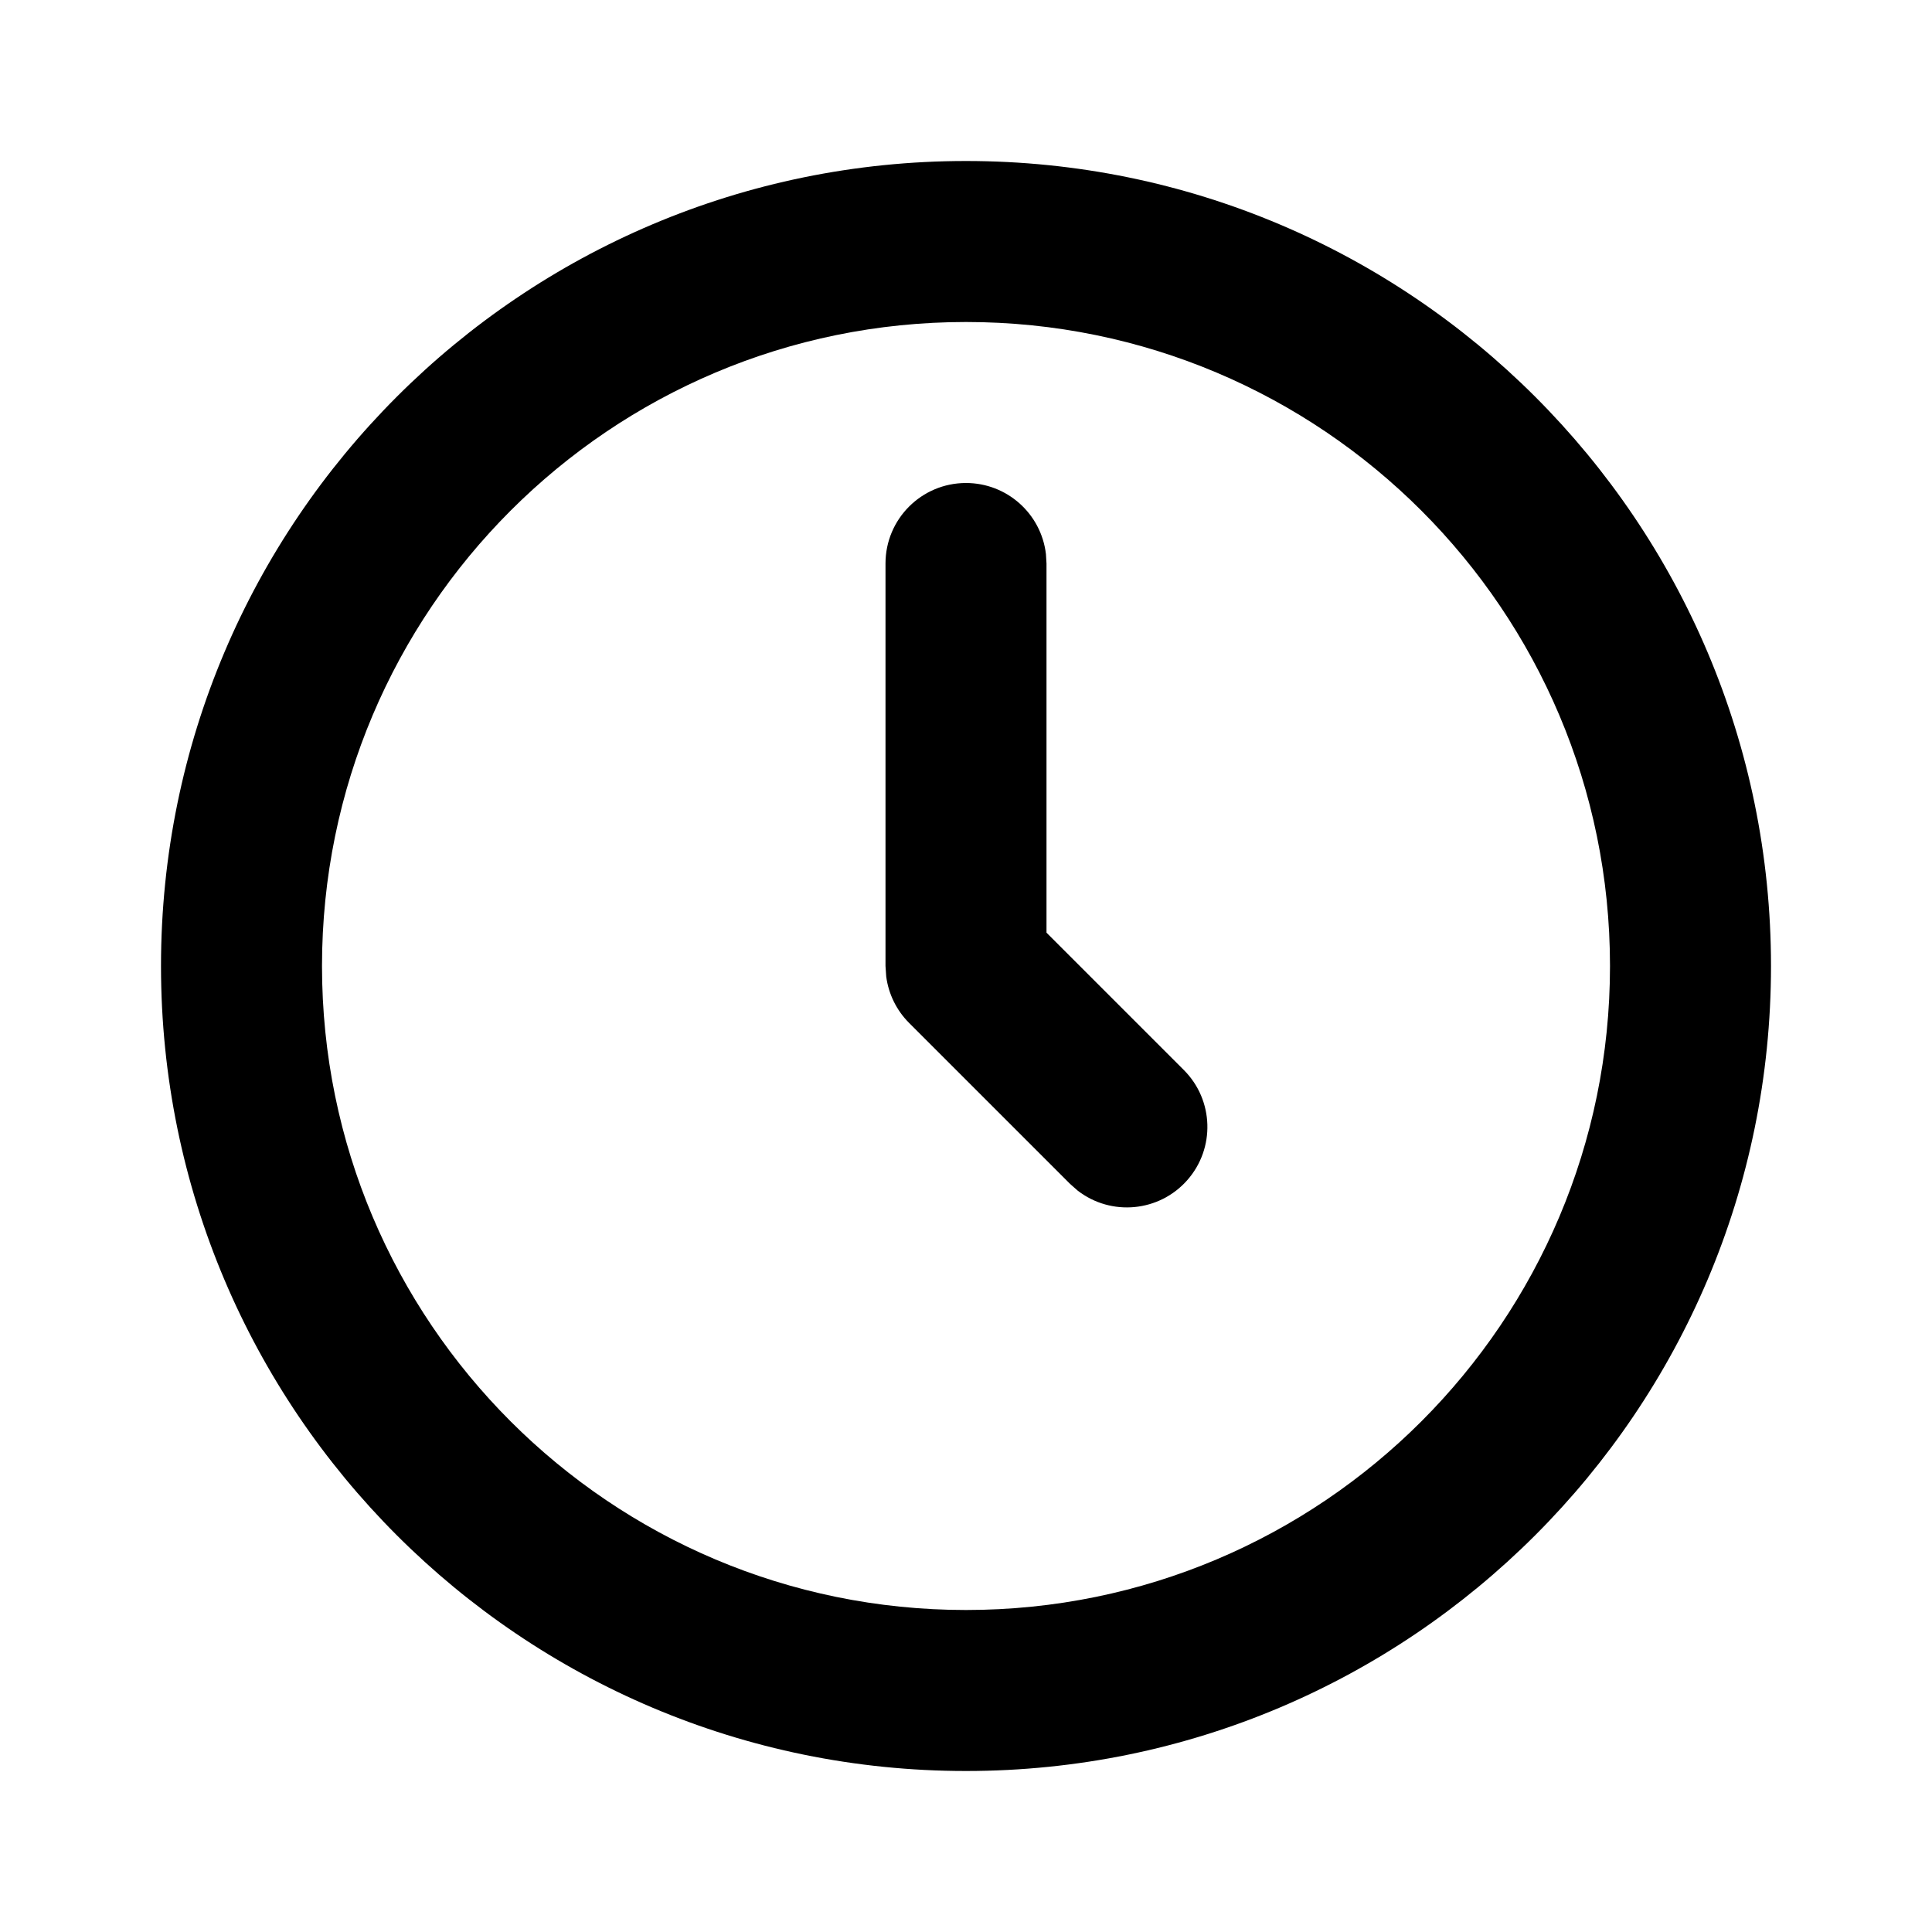
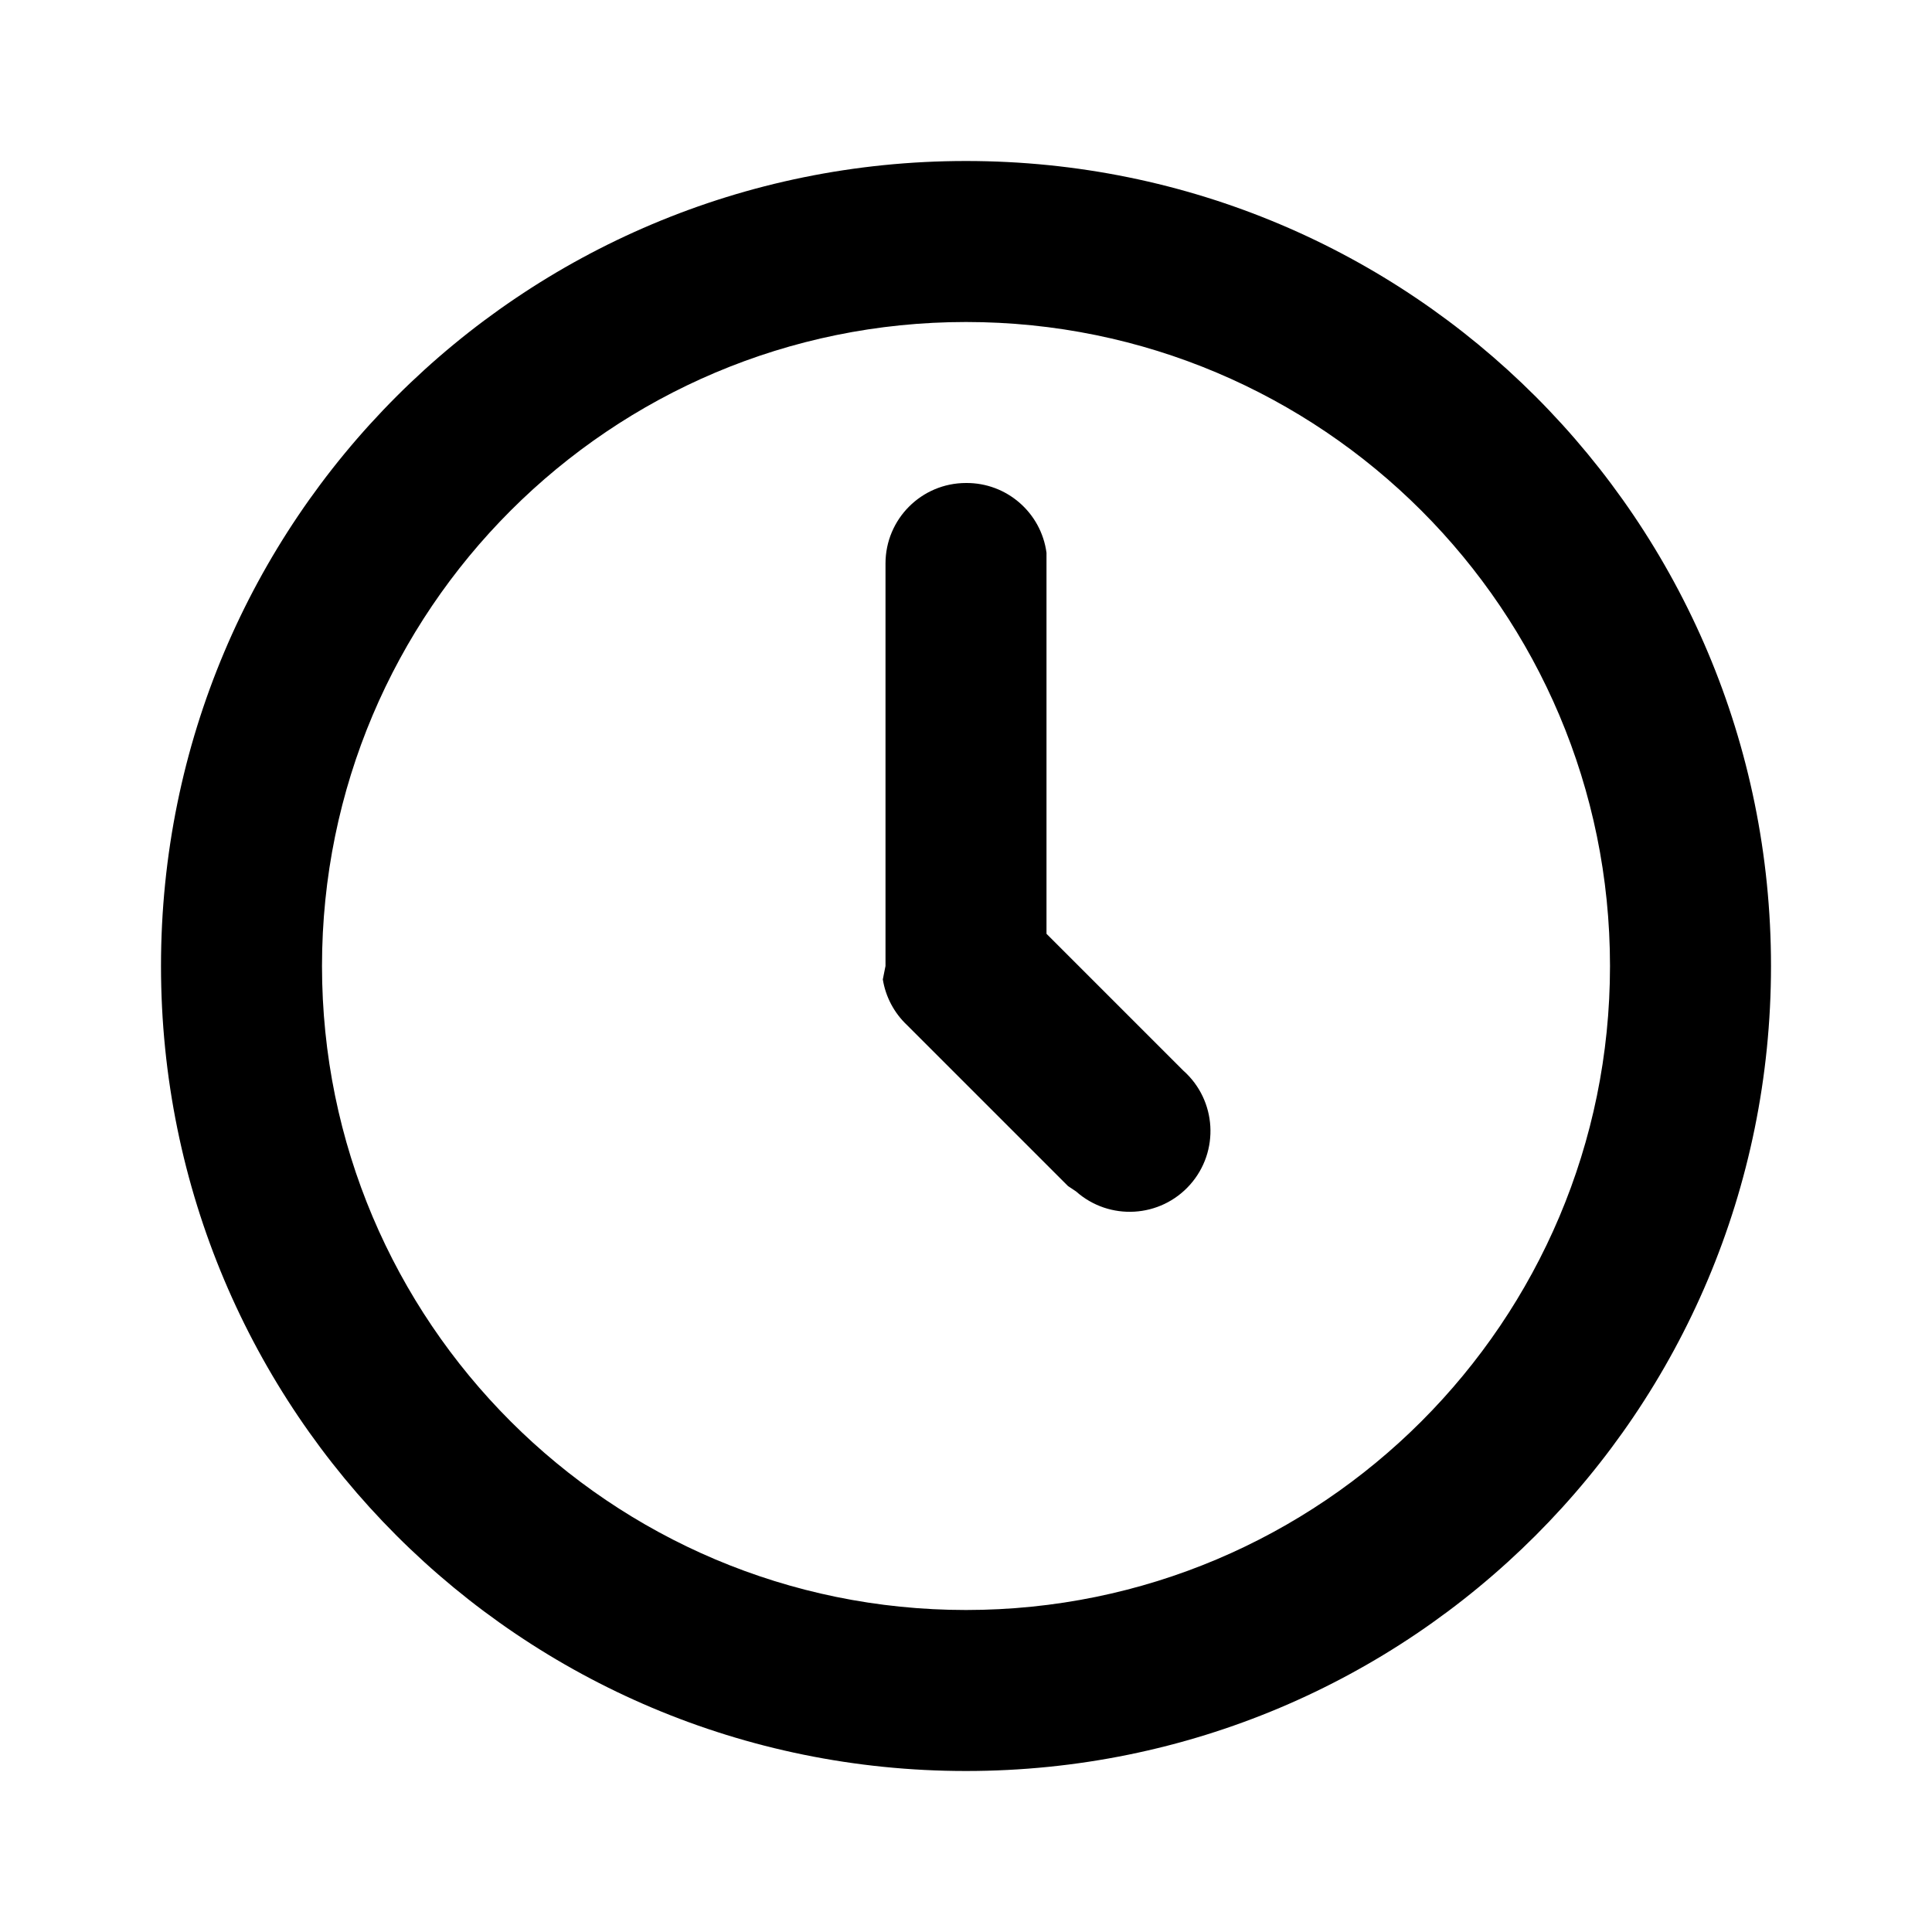
- <svg xmlns="http://www.w3.org/2000/svg" width="800" height="800" viewBox="0 0 24 24">
-   <path fill-rule="evenodd" d="M12 2c5.523 0 10 4.477 10 10s-4.477 10-10 10S2 17.523 2 12 6.477 2 12 2m0 2a8 8 0 1 0 0 16 8 8 0 0 0 0-16m0 2a1 1 0 0 1 .993.883L13 7v4.586l1.707 1.707a1 1 0 0 1-1.32 1.497l-.094-.083-2-2a1 1 0 0 1-.284-.576L11 12V7a1 1 0 0 1 1-1" />
+ <svg xmlns="http://www.w3.org/2000/svg" fill="#000000" width="24px" height="24px" viewBox="0 0 0.72 0.72">
+   <path fill-rule="evenodd" d="M0.36 0.06c0.166 0 0.3 0.134 0.3 0.3s-0.134 0.3 -0.3 0.3S0.06 0.526 0.06 0.36 0.194 0.06 0.36 0.06m0 0.06a0.24 0.24 0 1 0 0 0.48 0.24 0.24 0 0 0 0 -0.48m0 0.06a0.03 0.03 0 0 1 0.03 0.026L0.39 0.21v0.138l0.051 0.051a0.03 0.03 0 0 1 -0.04 0.045l-0.003 -0.002 -0.06 -0.06a0.03 0.03 0 0 1 -0.009 -0.017L0.33 0.36V0.21a0.03 0.03 0 0 1 0.03 -0.03" />
</svg>
